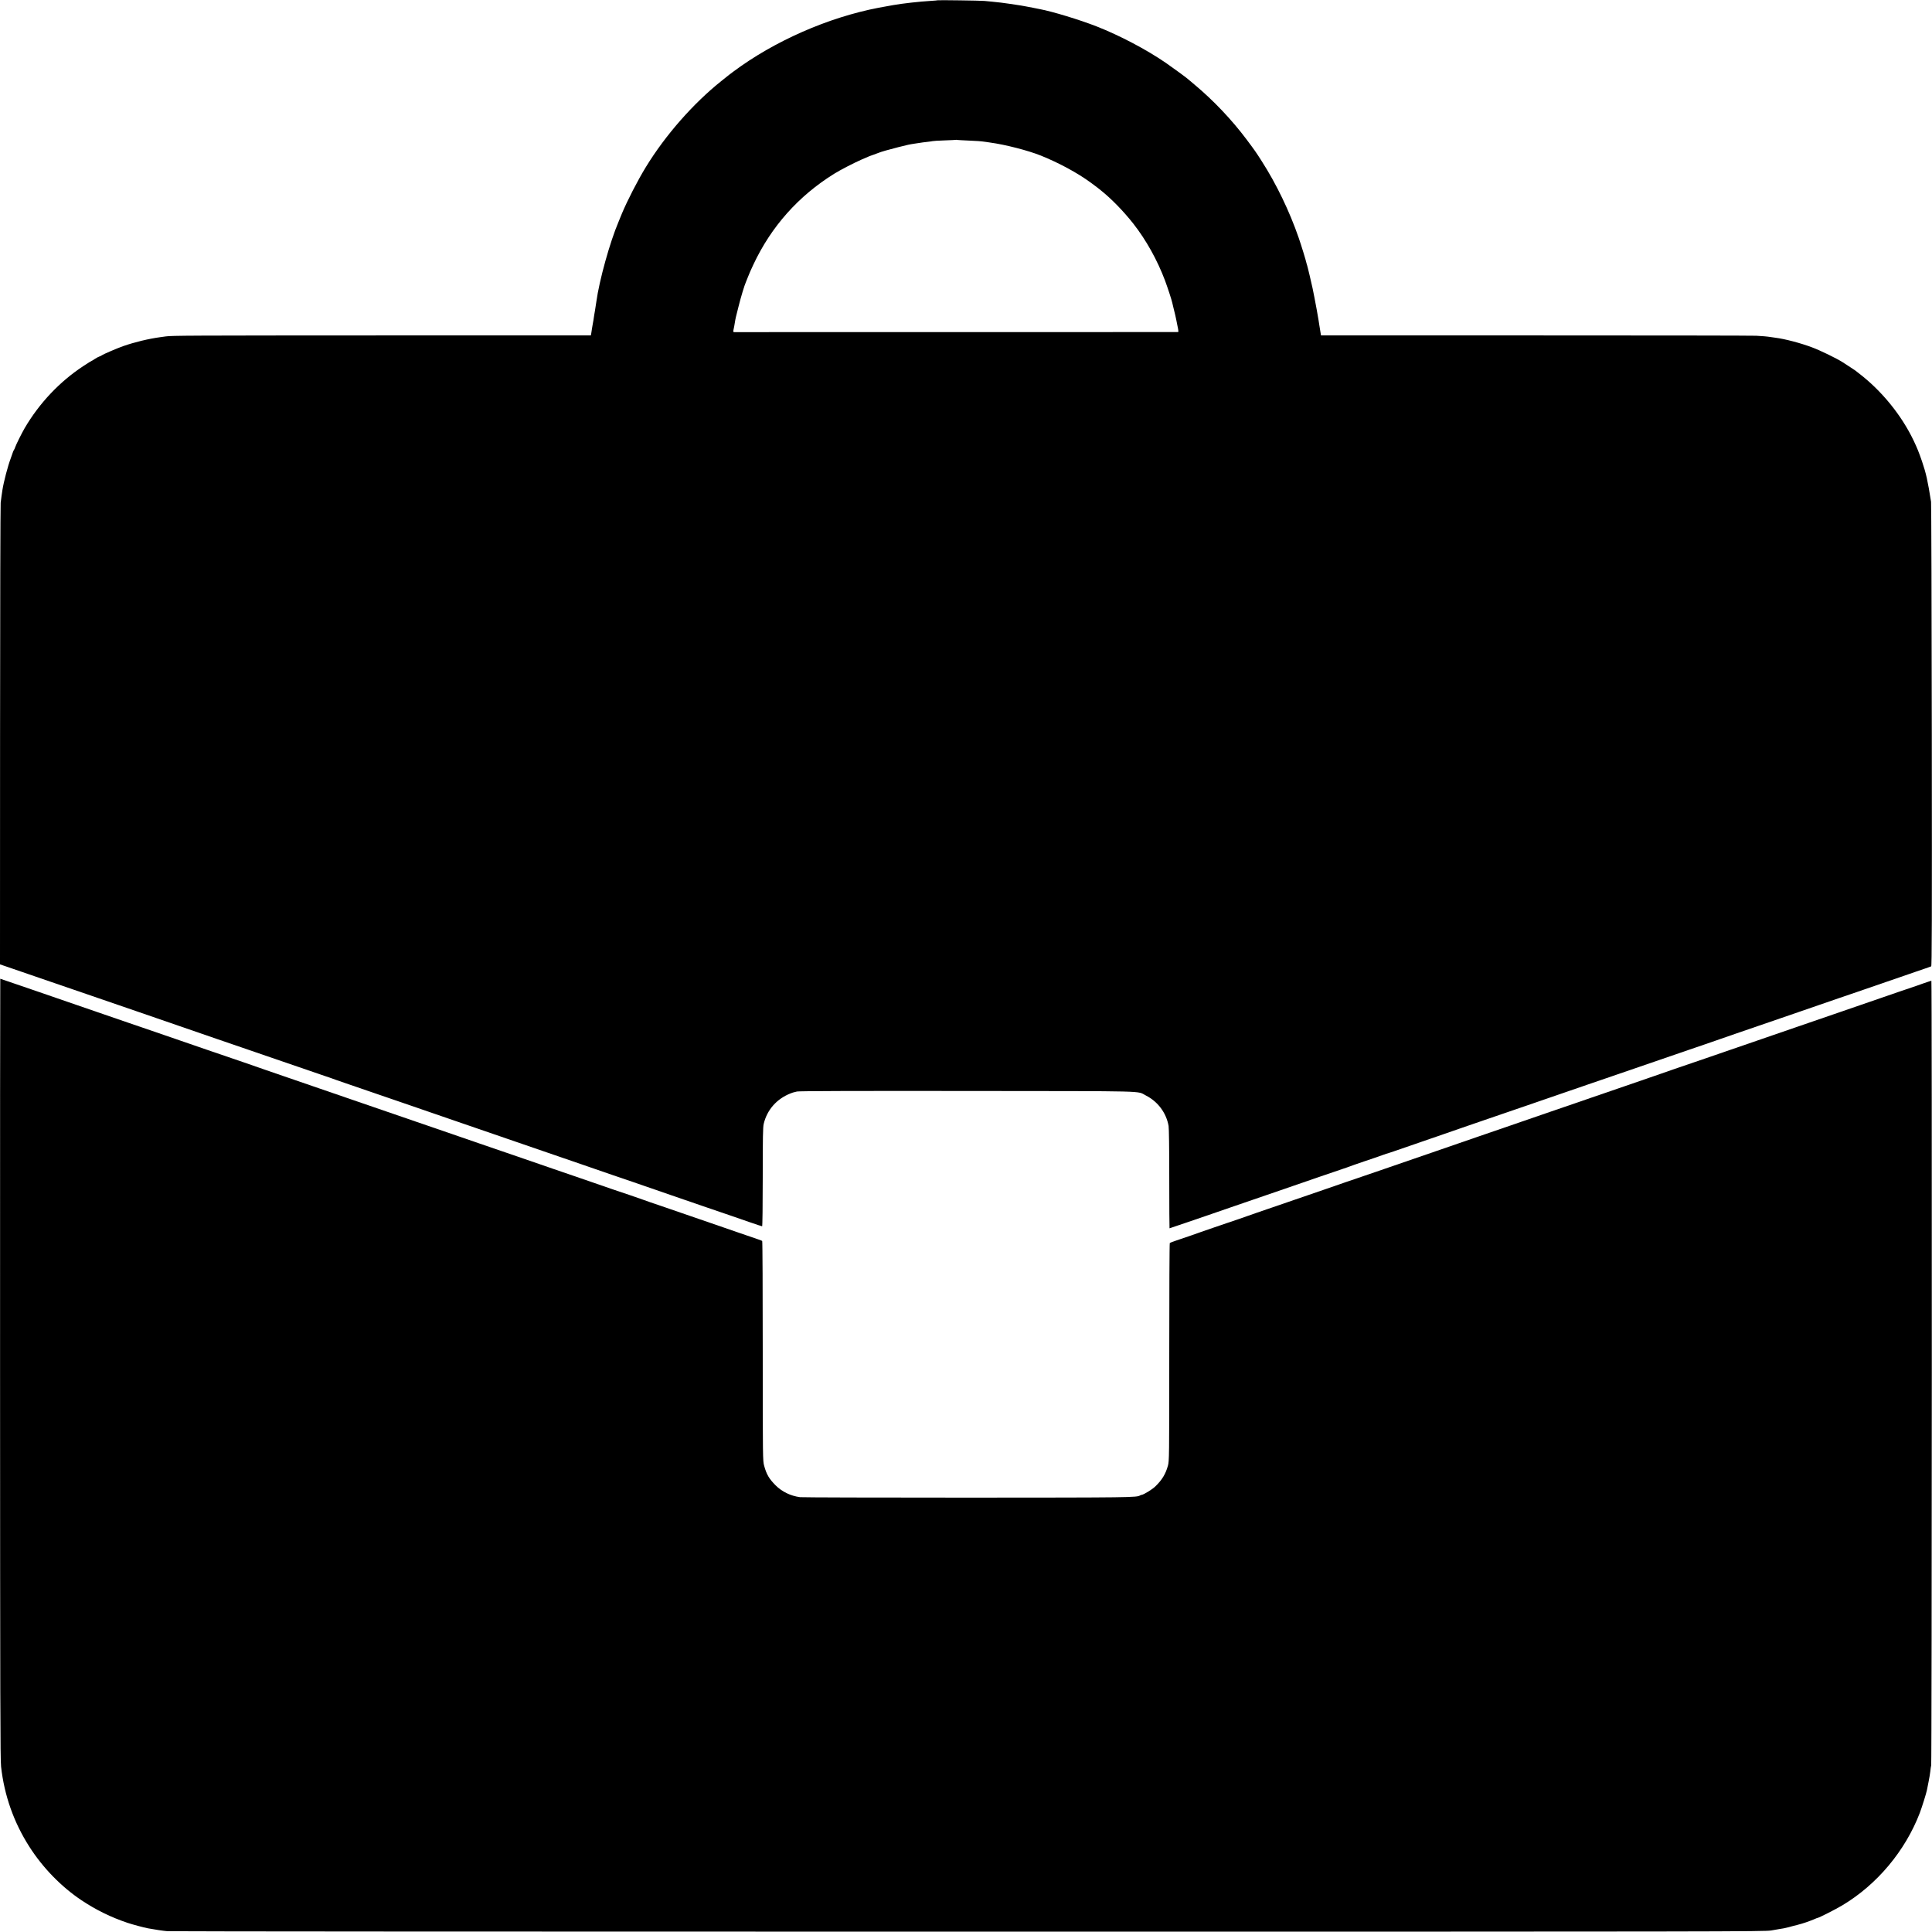
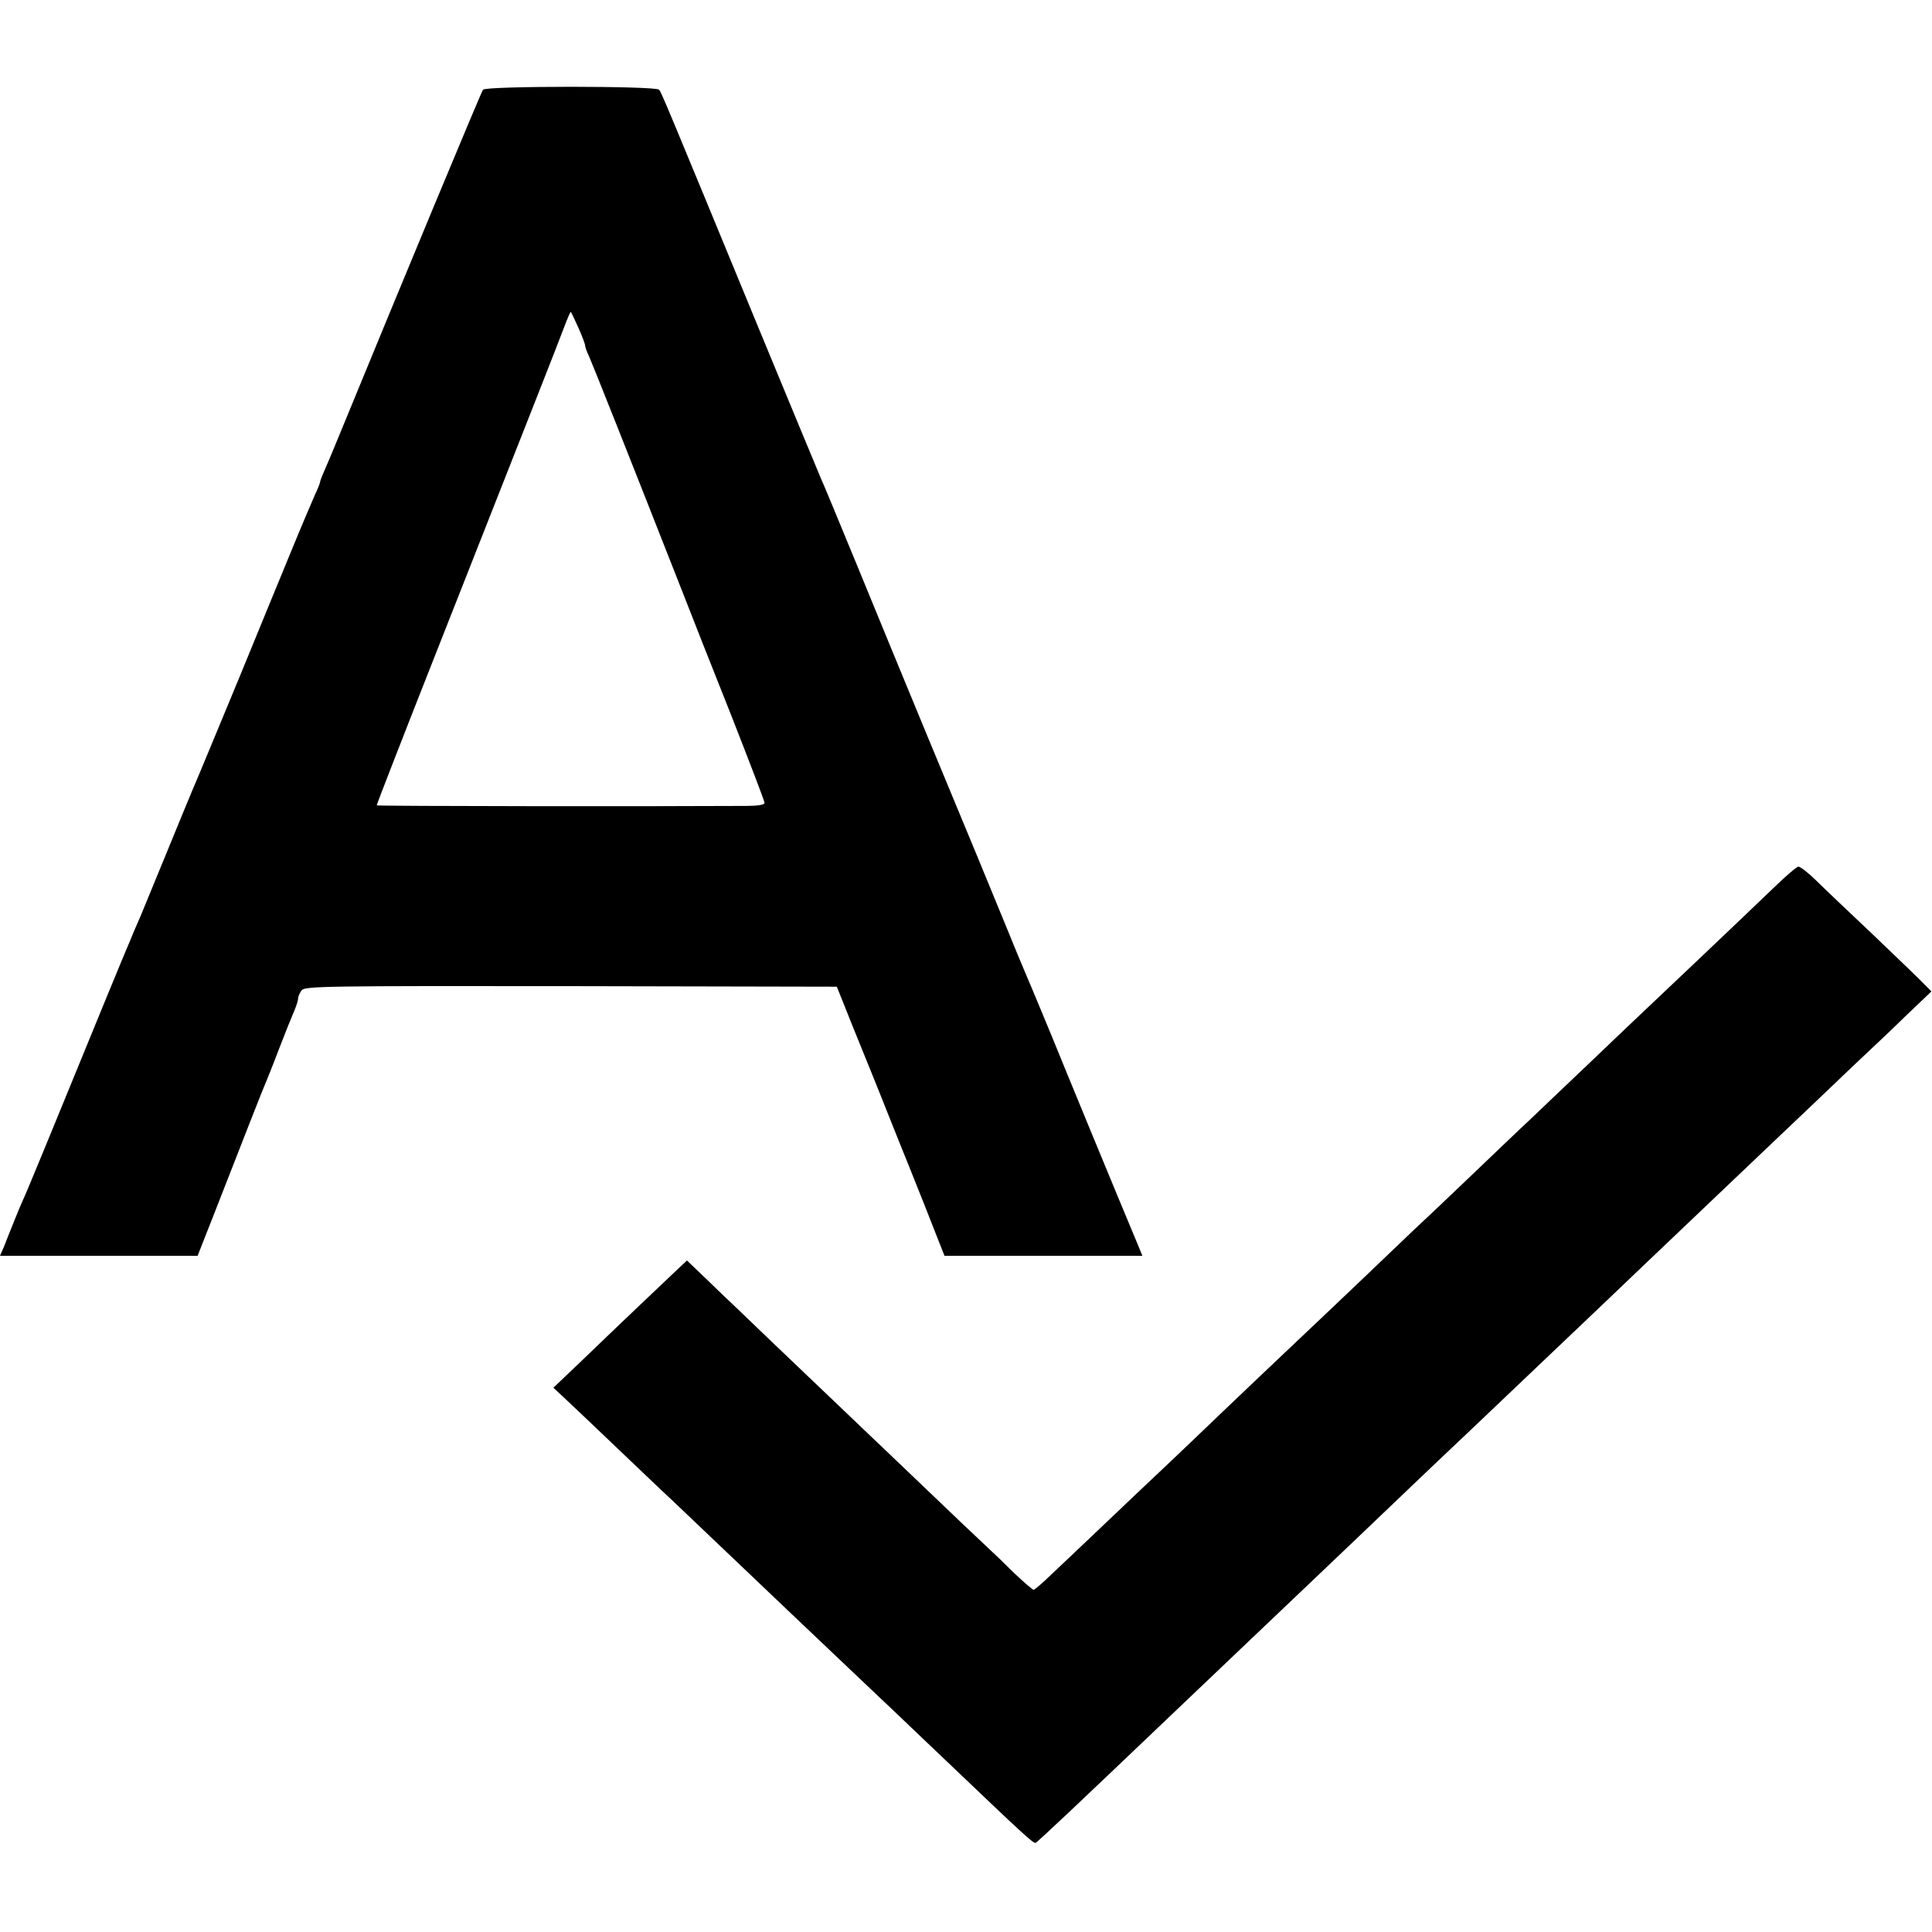
- <svg xmlns="http://www.w3.org/2000/svg" version="1.0" width="2880pt" height="2880pt" viewBox="0 0 2880 2880" preserveAspectRatio="xMidYMid meet">
-   <g transform="translate(0,2880) scale(0.1,-0.1)" fill="#000000" stroke="none">
-     <path d="M13979 28796 c-2 -2 -53 -6 -114 -10 -146 -8 -418 -38 -550 -62 -30 -5 -186 -33 -216 -39 -756 -145 -1558 -498 -2169 -954 -41 -31 -84 -63 -95 -73 -11 -9 -47 -38 -81 -65 -417 -332 -835 -807 -1126 -1283 -123 -201 -277 -501 -358 -695 -22 -55 -45 -109 -49 -120 -129 -302 -288 -875 -331 -1190 -6 -44 -15 -102 -20 -130 -9 -48 -18 -108 -24 -150 -2 -11 -6 -33 -9 -50 -3 -16 -9 -48 -12 -70 -3 -22 -8 -55 -11 -72 l-6 -33 -3072 0 c-2966 -1 -3168 -2 -3266 -15 -25 -4 -61 -9 -80 -11 -176 -24 -383 -74 -555 -134 -83 -29 -297 -121 -315 -135 -8 -7 -26 -16 -40 -20 -14 -4 -44 -21 -67 -36 -23 -16 -45 -29 -48 -29 -4 0 -59 -35 -123 -77 -353 -232 -656 -553 -873 -923 -48 -83 -132 -252 -144 -290 -4 -14 -12 -30 -17 -37 -5 -6 -13 -24 -18 -40 -5 -15 -18 -53 -29 -83 -43 -112 -105 -348 -125 -475 -9 -60 -18 -121 -26 -190 -4 -38 -9 -1602 -9 -3475 l-1 -3406 92 -31 c51 -18 206 -71 343 -118 138 -47 282 -97 320 -110 39 -13 196 -67 350 -120 368 -127 587 -202 655 -225 30 -10 174 -60 320 -110 146 -51 407 -140 580 -200 173 -59 434 -149 580 -200 146 -50 310 -106 365 -125 55 -19 199 -68 320 -110 216 -75 443 -153 860 -295 116 -39 219 -75 230 -80 11 -5 70 -25 130 -45 122 -42 252 -86 685 -235 162 -56 313 -108 335 -115 22 -8 153 -52 290 -100 138 -48 275 -95 305 -105 30 -10 174 -60 320 -110 146 -50 355 -122 465 -160 110 -37 319 -109 465 -160 146 -50 297 -102 335 -115 39 -13 183 -63 320 -110 404 -140 596 -206 655 -225 30 -11 161 -55 290 -100 129 -45 312 -108 405 -140 94 -32 303 -104 465 -160 162 -56 340 -117 395 -135 55 -19 185 -64 289 -100 103 -36 192 -65 197 -65 5 0 9 315 9 733 0 596 3 743 14 792 50 211 194 375 401 456 33 13 30 12 95 28 32 7 793 10 2545 8 2772 -3 2514 4 2656 -67 179 -91 304 -258 339 -454 6 -38 10 -326 10 -793 0 -403 2 -733 4 -733 2 0 102 34 222 75 121 42 264 91 319 109 55 19 219 76 365 126 146 51 290 100 320 110 30 10 181 61 335 115 572 197 916 316 1025 352 41 13 84 29 95 33 11 5 119 43 240 84 121 40 234 79 250 86 17 7 44 16 60 21 17 4 68 21 115 37 195 68 708 245 745 257 22 8 132 46 245 85 113 39 243 84 290 100 47 15 204 70 350 120 146 50 303 104 350 120 47 16 153 52 235 81 349 120 585 202 665 229 47 16 211 72 365 125 389 134 868 299 1135 390 124 42 232 79 240 82 24 9 344 120 485 168 181 61 347 119 655 225 146 51 283 98 305 105 42 14 132 45 565 195 146 50 292 100 325 111 131 45 708 243 830 286 72 25 135 46 140 48 6 1 24 7 40 14 17 6 36 14 43 16 10 4 12 664 9 3442 -2 1891 -7 3458 -11 3483 -50 316 -74 424 -134 600 -51 148 -71 196 -128 317 -183 380 -477 741 -819 1002 -22 17 -44 34 -50 39 -5 4 -35 23 -65 43 -30 20 -84 55 -120 78 -84 55 -338 179 -461 224 -170 64 -404 125 -539 142 -25 3 -56 8 -70 10 -54 9 -139 16 -220 20 -47 3 -1526 5 -3286 5 l-3202 0 -8 48 c-4 26 -9 54 -10 62 -1 8 -5 33 -9 55 -3 22 -8 51 -10 65 -13 82 -39 221 -60 330 -14 69 -27 134 -29 145 -10 51 -79 341 -83 347 -2 5 -6 16 -8 27 -7 36 -77 265 -116 377 -136 394 -333 803 -552 1144 -87 136 -101 156 -226 323 -219 292 -495 583 -776 817 -50 41 -92 77 -95 80 -11 13 -241 181 -330 242 -289 199 -691 410 -1032 544 -258 101 -665 224 -848 258 -14 2 -36 7 -50 10 -14 3 -38 8 -55 11 -16 4 -64 13 -105 20 -41 8 -107 19 -145 24 -39 6 -84 12 -100 15 -52 9 -188 25 -255 31 -36 4 -87 8 -115 11 -58 6 -691 14 -696 10z m451 -2091 c144 -6 184 -9 270 -21 25 -4 52 -8 60 -9 223 -30 565 -118 755 -194 272 -110 541 -255 740 -400 50 -36 95 -70 102 -76 6 -5 29 -23 50 -40 158 -125 341 -313 488 -500 192 -245 358 -545 471 -845 43 -116 98 -285 109 -334 2 -12 10 -46 18 -76 18 -69 36 -148 42 -180 3 -14 9 -48 15 -76 22 -107 22 -104 -2 -104 -40 -1 -6592 -2 -6607 -1 -10 1 -12 9 -7 34 9 40 13 63 20 107 10 64 17 92 56 244 35 141 88 315 109 361 5 11 19 47 32 80 12 33 48 115 80 182 266 566 671 1022 1206 1354 83 52 291 160 403 209 134 58 130 57 185 75 28 10 59 21 70 26 35 15 145 47 295 85 165 41 152 38 245 53 118 18 138 21 195 27 30 3 62 8 70 10 8 3 89 8 180 11 91 3 166 7 168 8 2 2 11 1 20 -1 9 -1 82 -6 162 -9z" />
-     <path d="M1 8403 c1 -5015 3 -5826 15 -5938 48 -430 190 -831 420 -1191 202 -317 478 -600 779 -801 218 -145 436 -252 685 -336 74 -25 246 -71 305 -82 115 -21 221 -37 290 -43 44 -4 5417 -7 11940 -7 11447 0 11864 1 11969 18 59 10 116 20 126 22 10 2 35 6 56 9 22 4 57 12 79 18 22 6 45 12 50 14 6 1 39 9 75 19 97 25 174 52 267 91 17 8 34 14 37 14 17 0 276 131 370 188 517 309 937 811 1154 1377 32 85 99 298 107 343 2 15 13 70 24 122 11 52 22 122 26 155 3 33 9 74 13 90 10 49 13 11695 3 11695 -5 0 -53 -16 -108 -35 -54 -20 -105 -37 -113 -40 -8 -2 -134 -45 -280 -95 -146 -51 -335 -116 -420 -145 -85 -29 -288 -99 -450 -155 -162 -56 -443 -153 -625 -215 -181 -62 -456 -157 -610 -210 -154 -53 -356 -123 -450 -155 -93 -32 -231 -79 -305 -105 -157 -54 -407 -140 -465 -159 -22 -8 -159 -55 -305 -106 -146 -50 -341 -118 -435 -150 -93 -32 -237 -81 -320 -110 -82 -29 -168 -58 -190 -65 -22 -8 -98 -34 -170 -59 -71 -24 -267 -92 -435 -149 -168 -58 -444 -153 -615 -212 -170 -59 -386 -133 -480 -165 -171 -58 -378 -130 -620 -214 -153 -52 -652 -224 -880 -303 -88 -30 -212 -72 -275 -94 -63 -22 -146 -50 -185 -63 -38 -14 -189 -66 -335 -116 -241 -83 -753 -259 -1005 -345 -55 -19 -165 -58 -245 -86 -80 -28 -152 -52 -160 -54 -8 -2 -100 -34 -205 -70 -104 -37 -194 -68 -200 -69 -5 -2 -17 -6 -25 -9 -17 -7 -213 -75 -345 -119 -49 -16 -93 -33 -97 -37 -5 -4 -8 -736 -8 -1627 0 -1594 -1 -1621 -20 -1693 -35 -126 -89 -214 -190 -311 -45 -43 -167 -118 -199 -123 -9 -1 -20 -5 -26 -9 -51 -31 -121 -32 -2570 -33 -1342 0 -2467 3 -2500 7 -140 19 -268 81 -364 177 -96 97 -135 162 -170 292 -20 72 -21 96 -21 1708 0 899 -3 1638 -8 1642 -7 6 -34 16 -337 119 -93 32 -282 97 -420 145 -137 48 -281 97 -320 110 -38 13 -169 58 -290 100 -121 42 -260 89 -310 106 -49 17 -99 34 -110 39 -11 5 -96 34 -190 66 -93 31 -215 72 -270 91 -55 19 -172 60 -260 90 -88 30 -225 78 -305 105 -80 27 -221 76 -315 108 -93 32 -282 97 -420 145 -137 47 -295 101 -350 120 -55 18 -206 70 -335 115 -129 45 -260 90 -290 100 -73 25 -315 108 -640 220 -324 112 -567 195 -640 220 -30 10 -174 60 -320 110 -146 51 -355 123 -465 160 -110 38 -326 112 -480 165 -154 53 -307 106 -340 117 -33 11 -69 23 -80 28 -11 5 -121 43 -245 85 -410 140 -666 227 -1180 405 -146 50 -296 102 -335 115 -38 13 -131 45 -205 70 -172 60 -697 241 -770 265 -30 10 -167 58 -305 105 -137 48 -268 93 -290 100 -22 7 -152 52 -289 99 -137 47 -250 86 -252 86 -2 0 -4 -2613 -3 -5807z" />
+ <svg xmlns="http://www.w3.org/2000/svg" version="1.0" width="700pt" height="700pt" viewBox="0 0 700 700" preserveAspectRatio="xMidYMid meet">
+   <g transform="translate(0,700) scale(0.1,-0.1)" fill="#000000" stroke="none">
+     <path d="M1750 6675 c-7 -9 -302 -719 -520 -1250 -18 -44 -41 -99 -51 -122 -11 -24 -19 -45 -19 -48 0 -4 -8 -25 -19 -48 -10 -23 -47 -109 -81 -192 -34 -82 -120 -292 -191 -465 -72 -173 -134 -324 -139 -335 -5 -11 -55 -130 -110 -265 -55 -135 -105 -254 -109 -265 -5 -11 -16 -38 -26 -60 -9 -22 -20 -49 -25 -60 -8 -18 -109 -263 -296 -720 -41 -99 -78 -189 -84 -200 -5 -11 -18 -42 -29 -70 -11 -27 -27 -67 -35 -88 l-16 -37 358 0 358 0 68 173 c37 94 92 235 122 312 30 77 59 149 64 160 5 11 25 63 45 115 20 52 43 109 51 127 7 17 14 37 14 45 0 7 6 21 13 30 12 15 85 16 976 15 l963 -2 60 -150 c33 -82 66 -163 73 -180 7 -16 29 -73 50 -125 21 -52 43 -108 50 -125 7 -16 45 -112 85 -212 l72 -183 359 0 358 0 -13 32 c-87 208 -254 613 -317 768 -44 107 -87 209 -94 225 -7 17 -34 80 -58 140 -62 152 -144 350 -301 728 -73 177 -186 450 -250 607 -65 157 -123 299 -131 315 -7 17 -111 266 -230 555 -331 803 -348 844 -357 855 -12 14 -627 14 -638 0z m345 -861 c14 -31 25 -61 25 -66 0 -6 7 -24 15 -41 13 -29 145 -361 330 -832 36 -93 120 -305 186 -471 65 -166 119 -306 119 -313 0 -7 -24 -11 -67 -11 -335 -2 -1335 -1 -1338 2 -1 2 101 264 227 583 332 842 427 1083 451 1147 12 32 23 58 25 58 1 0 13 -25 27 -56z" />
+     <path d="M6425 3782 c-104 -100 -420 -400 -465 -442 -19 -18 -113 -107 -209 -199 -96 -91 -191 -182 -211 -201 -21 -19 -113 -107 -206 -196 -93 -89 -187 -178 -209 -198 -22 -21 -112 -107 -200 -191 -88 -84 -176 -167 -195 -185 -30 -28 -285 -270 -415 -395 -23 -22 -108 -103 -190 -180 -236 -224 -249 -237 -313 -297 -33 -32 -63 -58 -67 -58 -4 0 -35 27 -69 59 -33 33 -81 79 -106 102 -25 23 -126 119 -224 213 -98 94 -196 187 -216 206 -20 19 -119 114 -220 210 -101 96 -206 197 -234 224 -28 26 -82 78 -119 114 l-68 65 -32 -30 c-18 -17 -79 -75 -136 -129 -58 -55 -152 -145 -210 -201 l-106 -101 45 -42 c25 -23 115 -109 200 -190 85 -81 173 -165 195 -185 42 -40 315 -300 415 -395 77 -73 341 -324 388 -368 20 -19 115 -110 211 -201 240 -229 285 -271 293 -268 7 2 162 149 484 456 196 187 428 407 475 452 41 39 331 315 429 409 20 19 108 103 195 185 87 83 179 170 205 195 197 187 390 371 420 400 46 44 359 342 415 395 23 22 114 108 201 191 88 84 179 171 204 194 25 23 84 79 131 125 l87 83 -23 23 c-12 13 -96 94 -185 179 -90 85 -186 176 -213 203 -27 26 -54 47 -61 47 -6 0 -47 -35 -91 -78z" />
  </g>
</svg>
